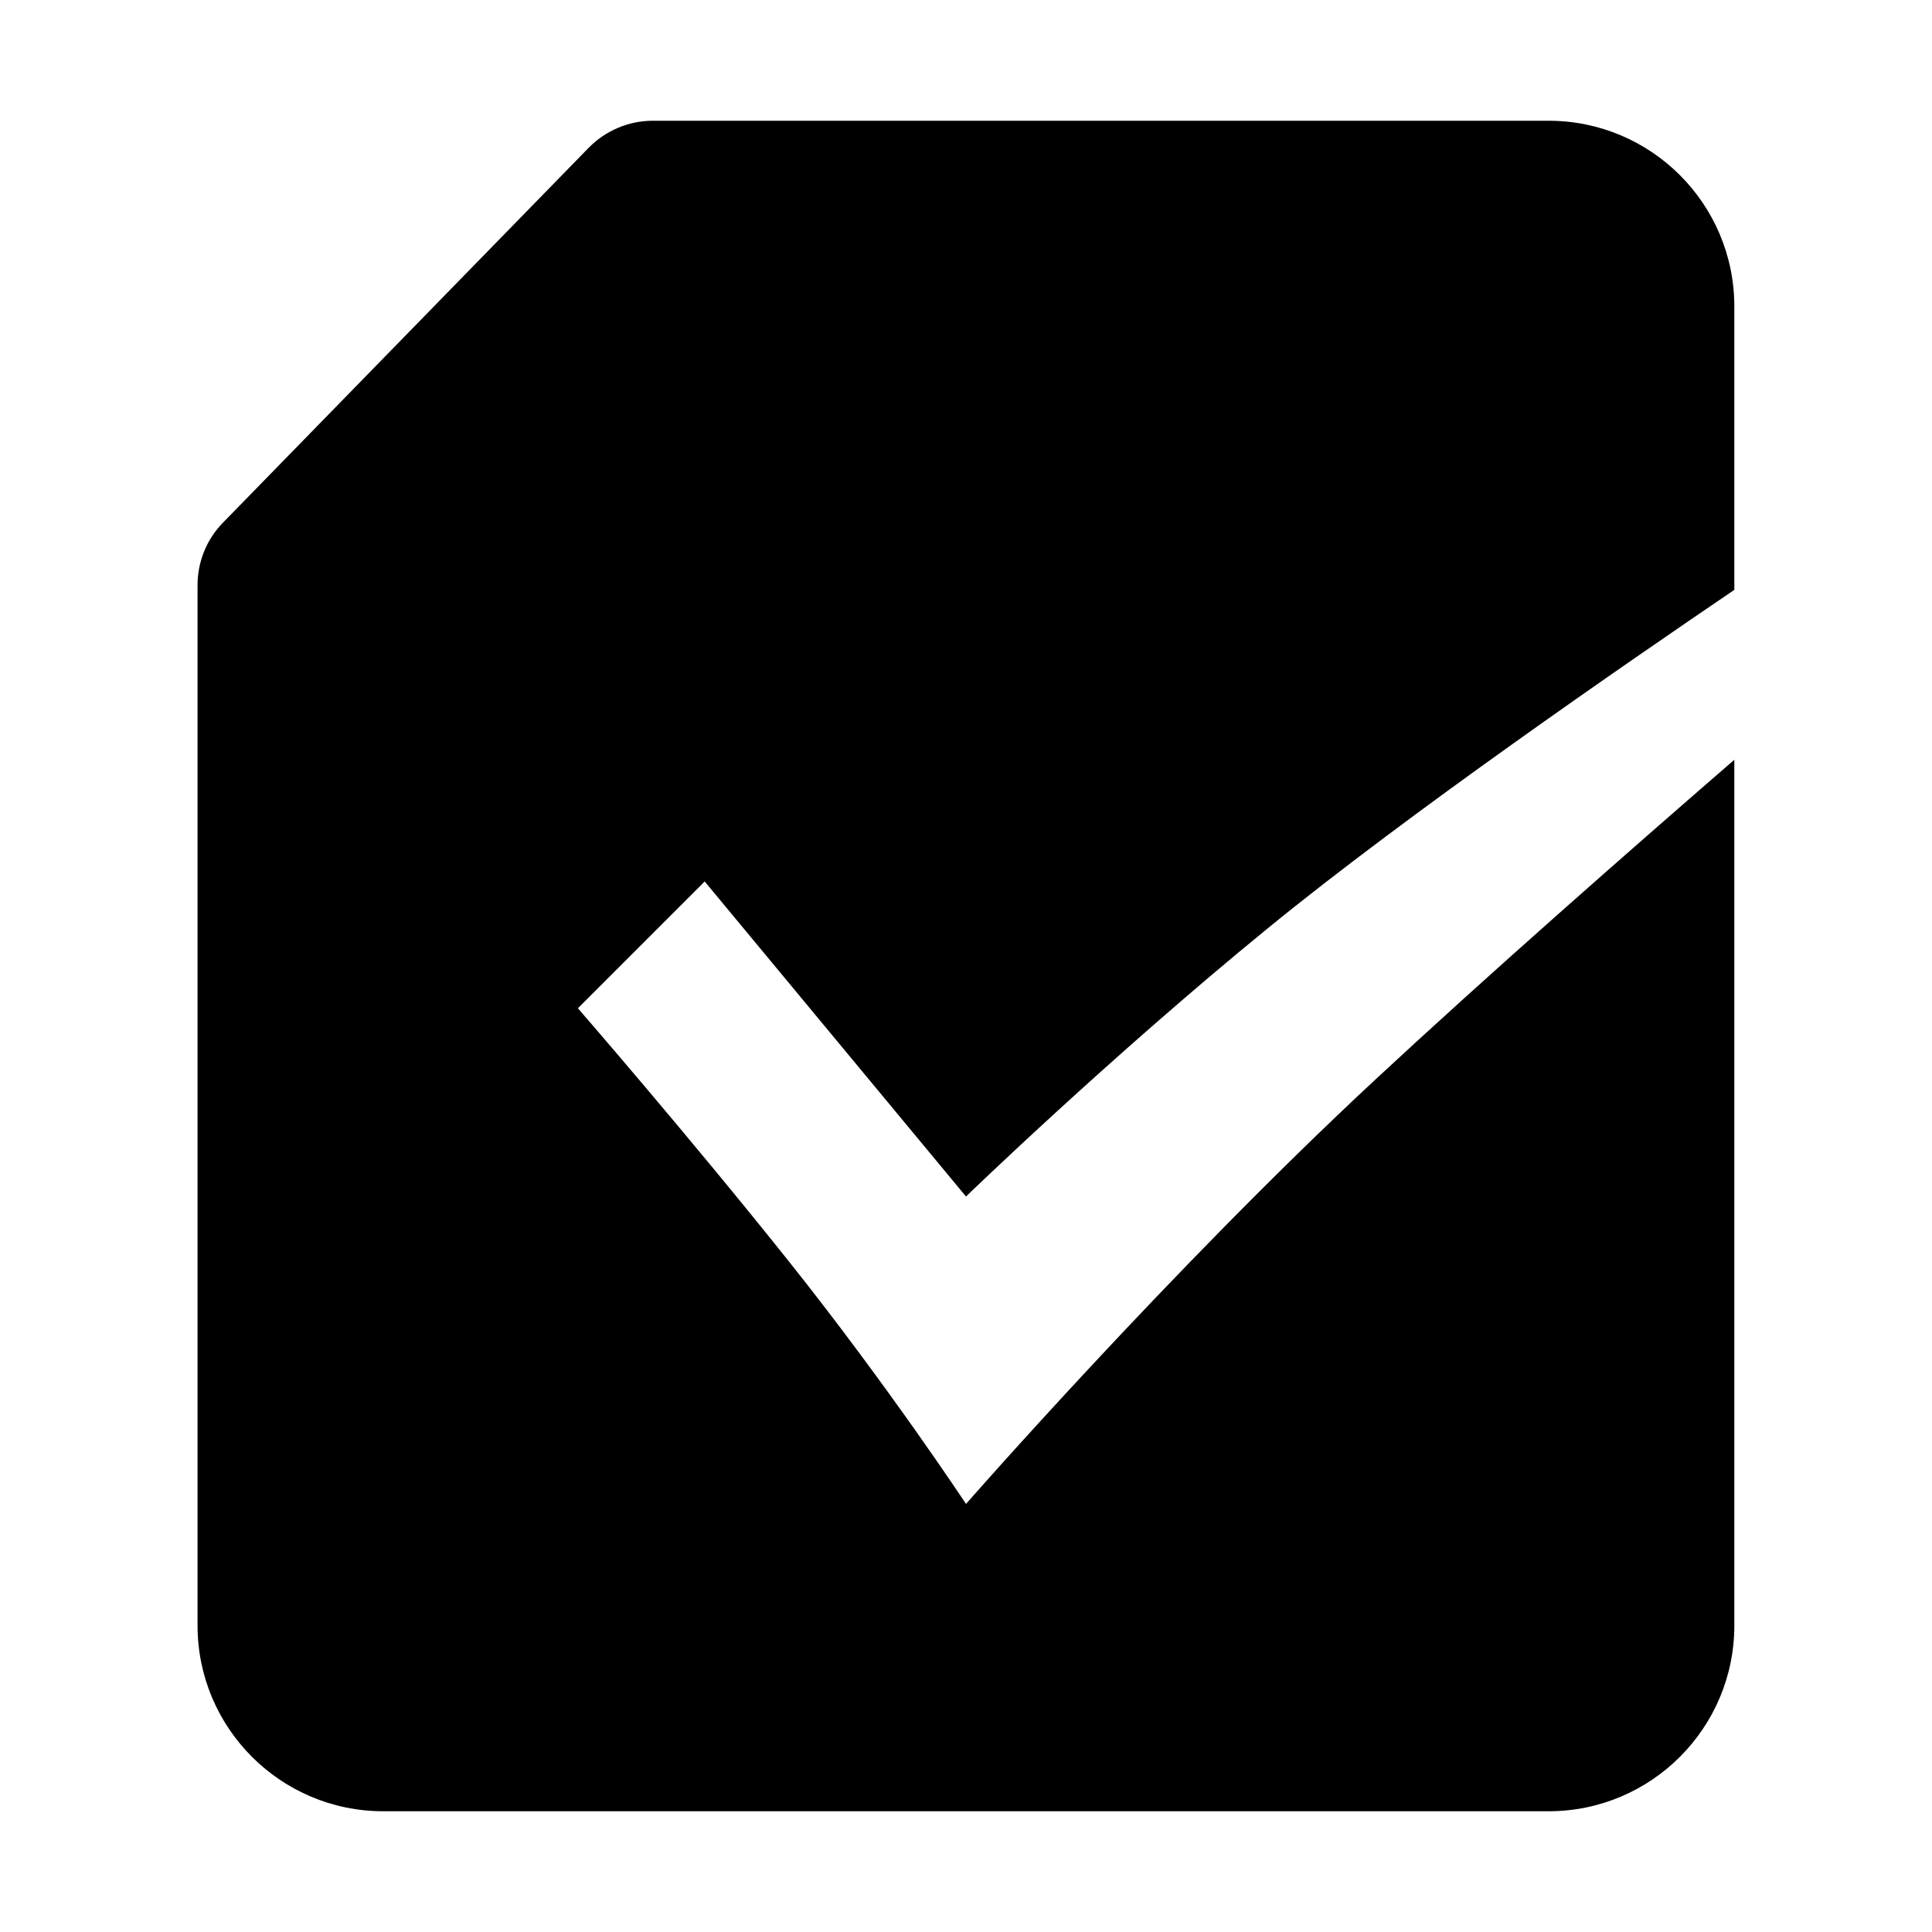
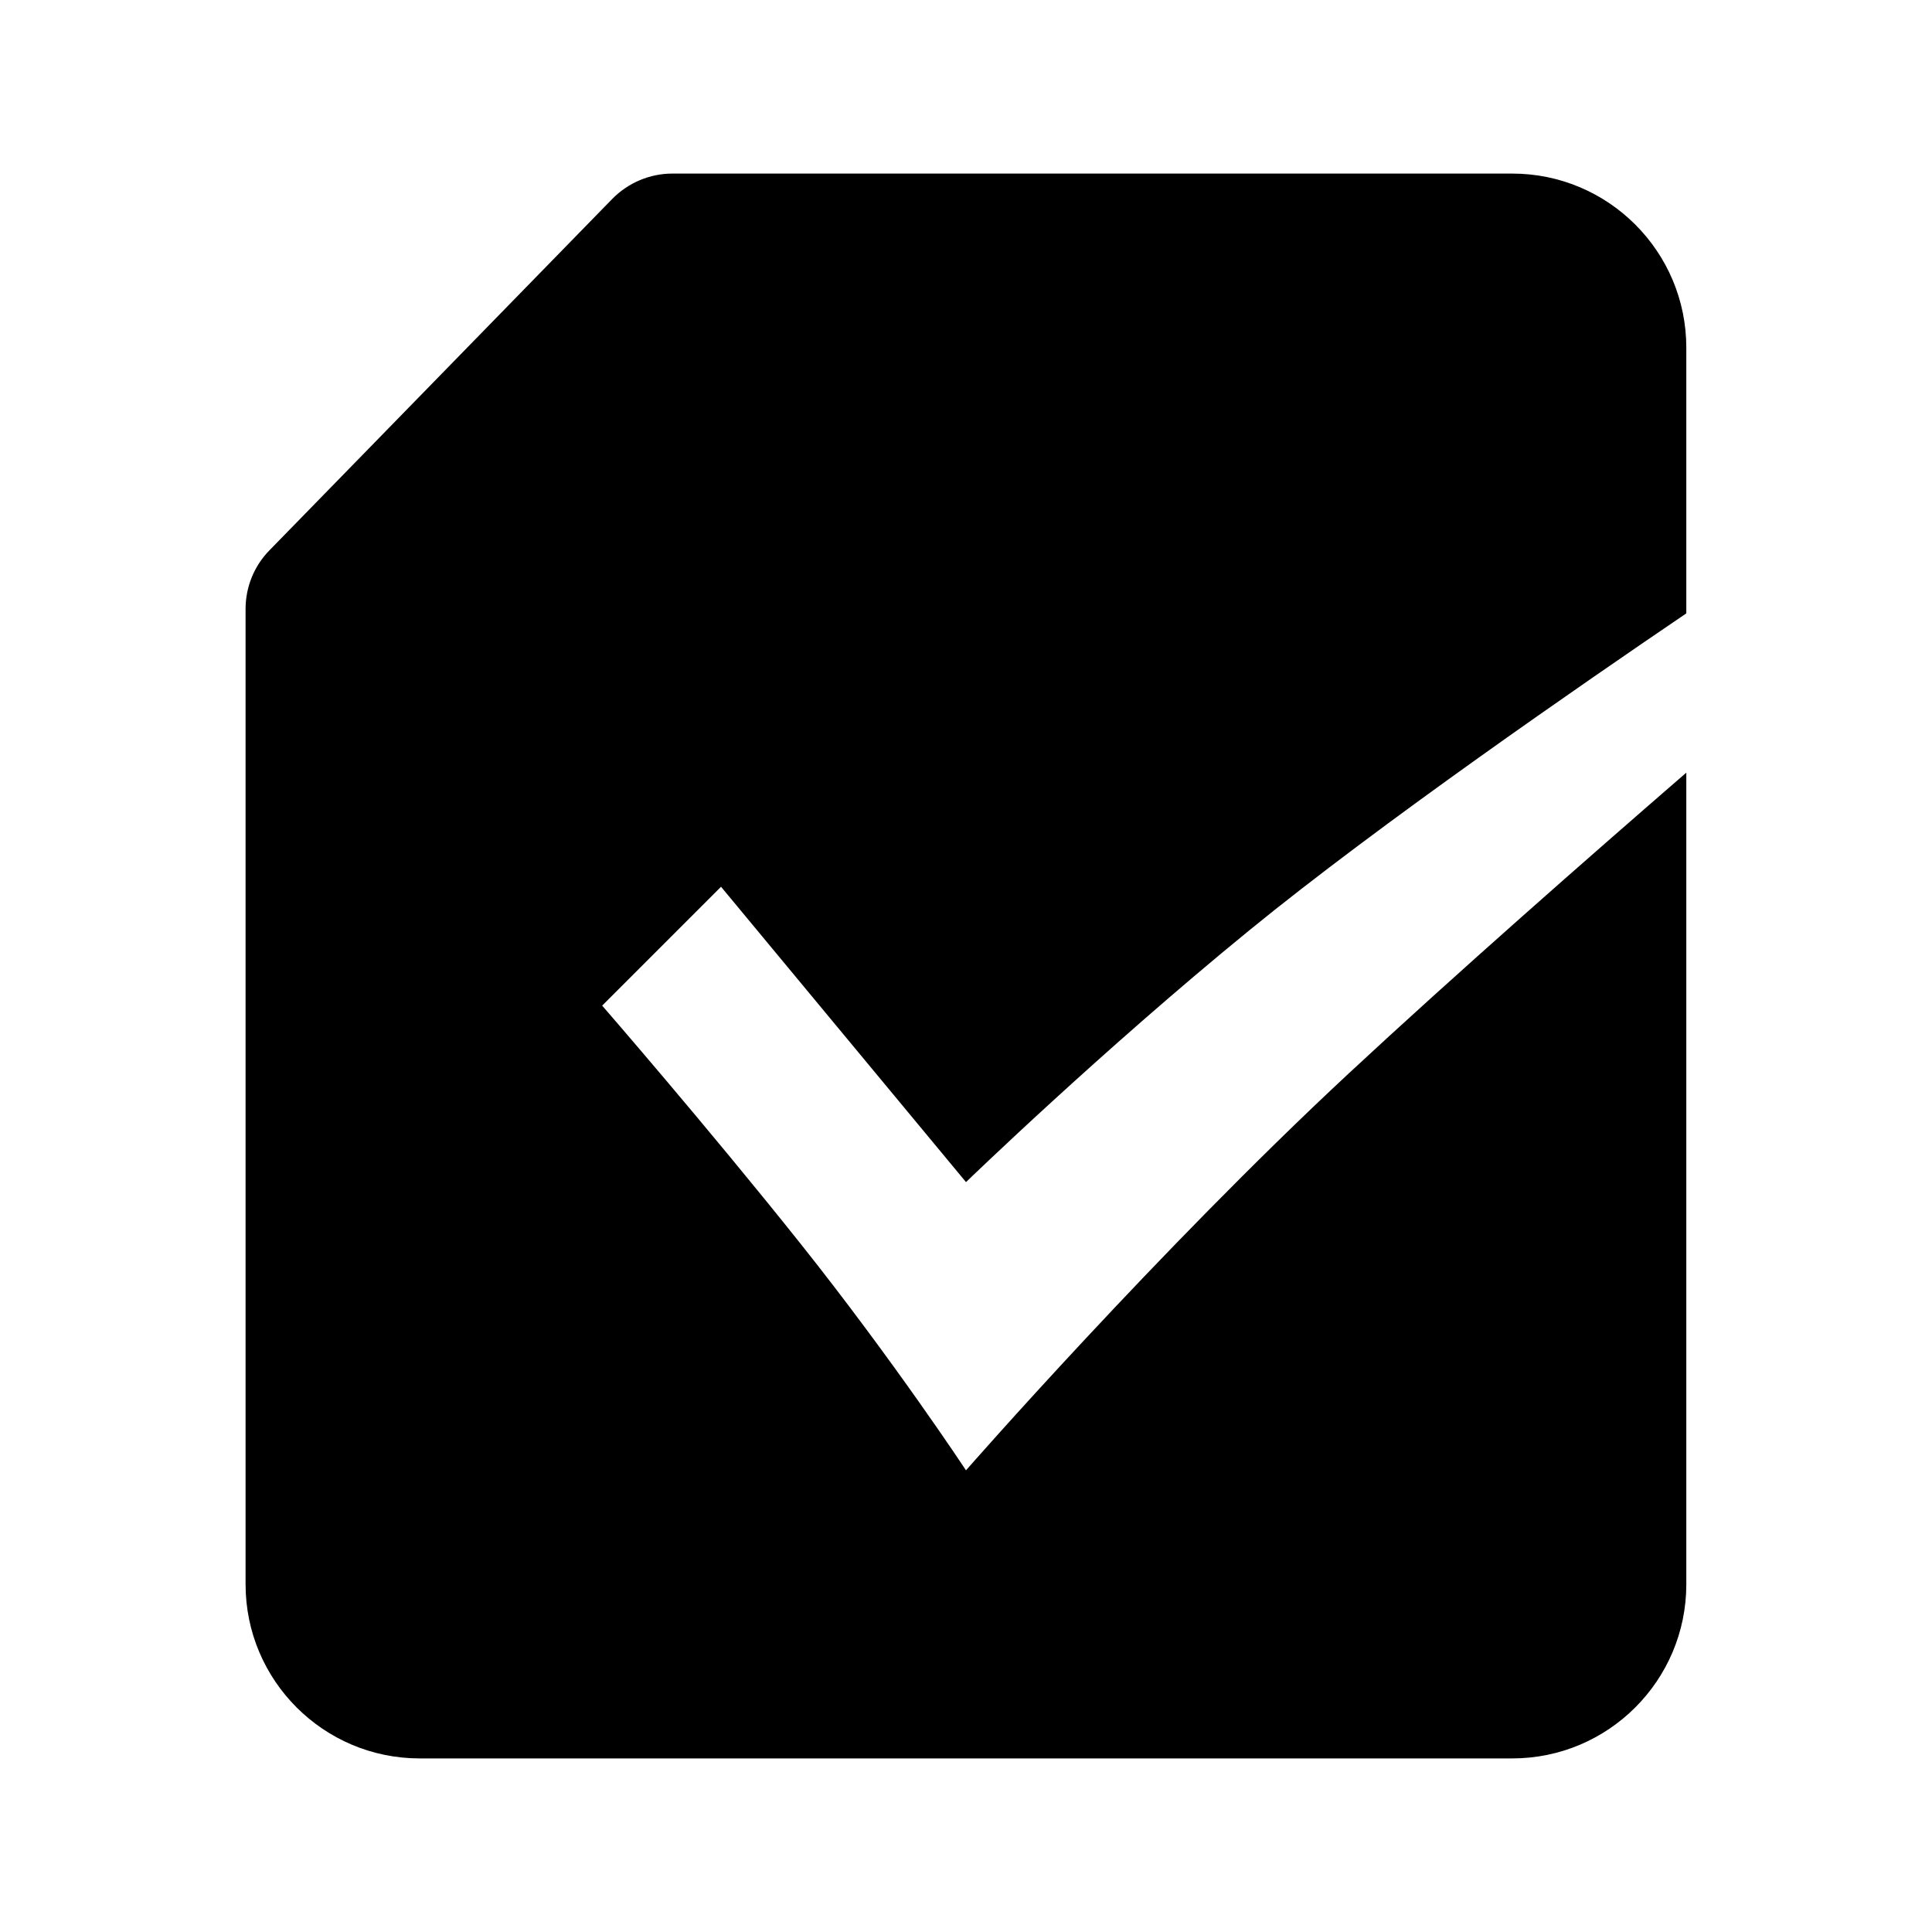
- <svg xmlns="http://www.w3.org/2000/svg" t="1614441304345" class="icon" viewBox="0 0 1024 1024" version="1.1" p-id="8617" width="128" height="128">
-   <defs>
-     <style type="text/css" />
-   </defs>
-   <path d="M672 491.968c-83.648 68.288-160 142.208-160 142.208L373.504 467.2l-67.2 67.2s59.392 68.352 112 134.4C471.104 735.104 512 797.12 512 797.12s108.416-123.968 216.448-224.448c60.736-56.448 135.104-121.728 190.784-169.984v458.88c0 54.336-44.096 98.432-98.432 98.432H203.136c-54.336 0-98.432-44.096-98.432-98.432V310.144c0-12.352 4.8-24.256 13.44-33.088l193.92-198.784C321.024 69.184 333.248 64 345.984 64H820.8c54.336 0 98.432 44.096 98.432 98.432V312.64C861.056 352.128 746.176 431.36 672 491.968z" p-id="8618" />
+ <svg xmlns="http://www.w3.org/2000/svg" t="1736860014027" class="icon" viewBox="0 0 1024 1024" version="1.1" p-id="2728" width="256" height="256">
+   <path d="M662 493.22c-78.42 64.02-150 133.32-150 133.32L382.16 470l-63 63s55.68 64.08 105 126C473.66 721.16 512 779.3 512 779.3s101.64-116.22 202.92-210.42c56.94-52.92 126.66-114.12 178.86-159.36v430.2c0 50.94-41.34 92.28-92.28 92.28H222.44c-50.94 0-92.28-41.34-92.28-92.28V322.76c0-11.58 4.5-22.74 12.6-31.02l181.8-186.36C332.96 96.86 344.42 92 356.36 92H801.5c50.94 0 92.28 41.34 92.28 92.28V325.1C839.24 362.12 731.54 436.4 662 493.22z" p-id="2729" />
</svg>
